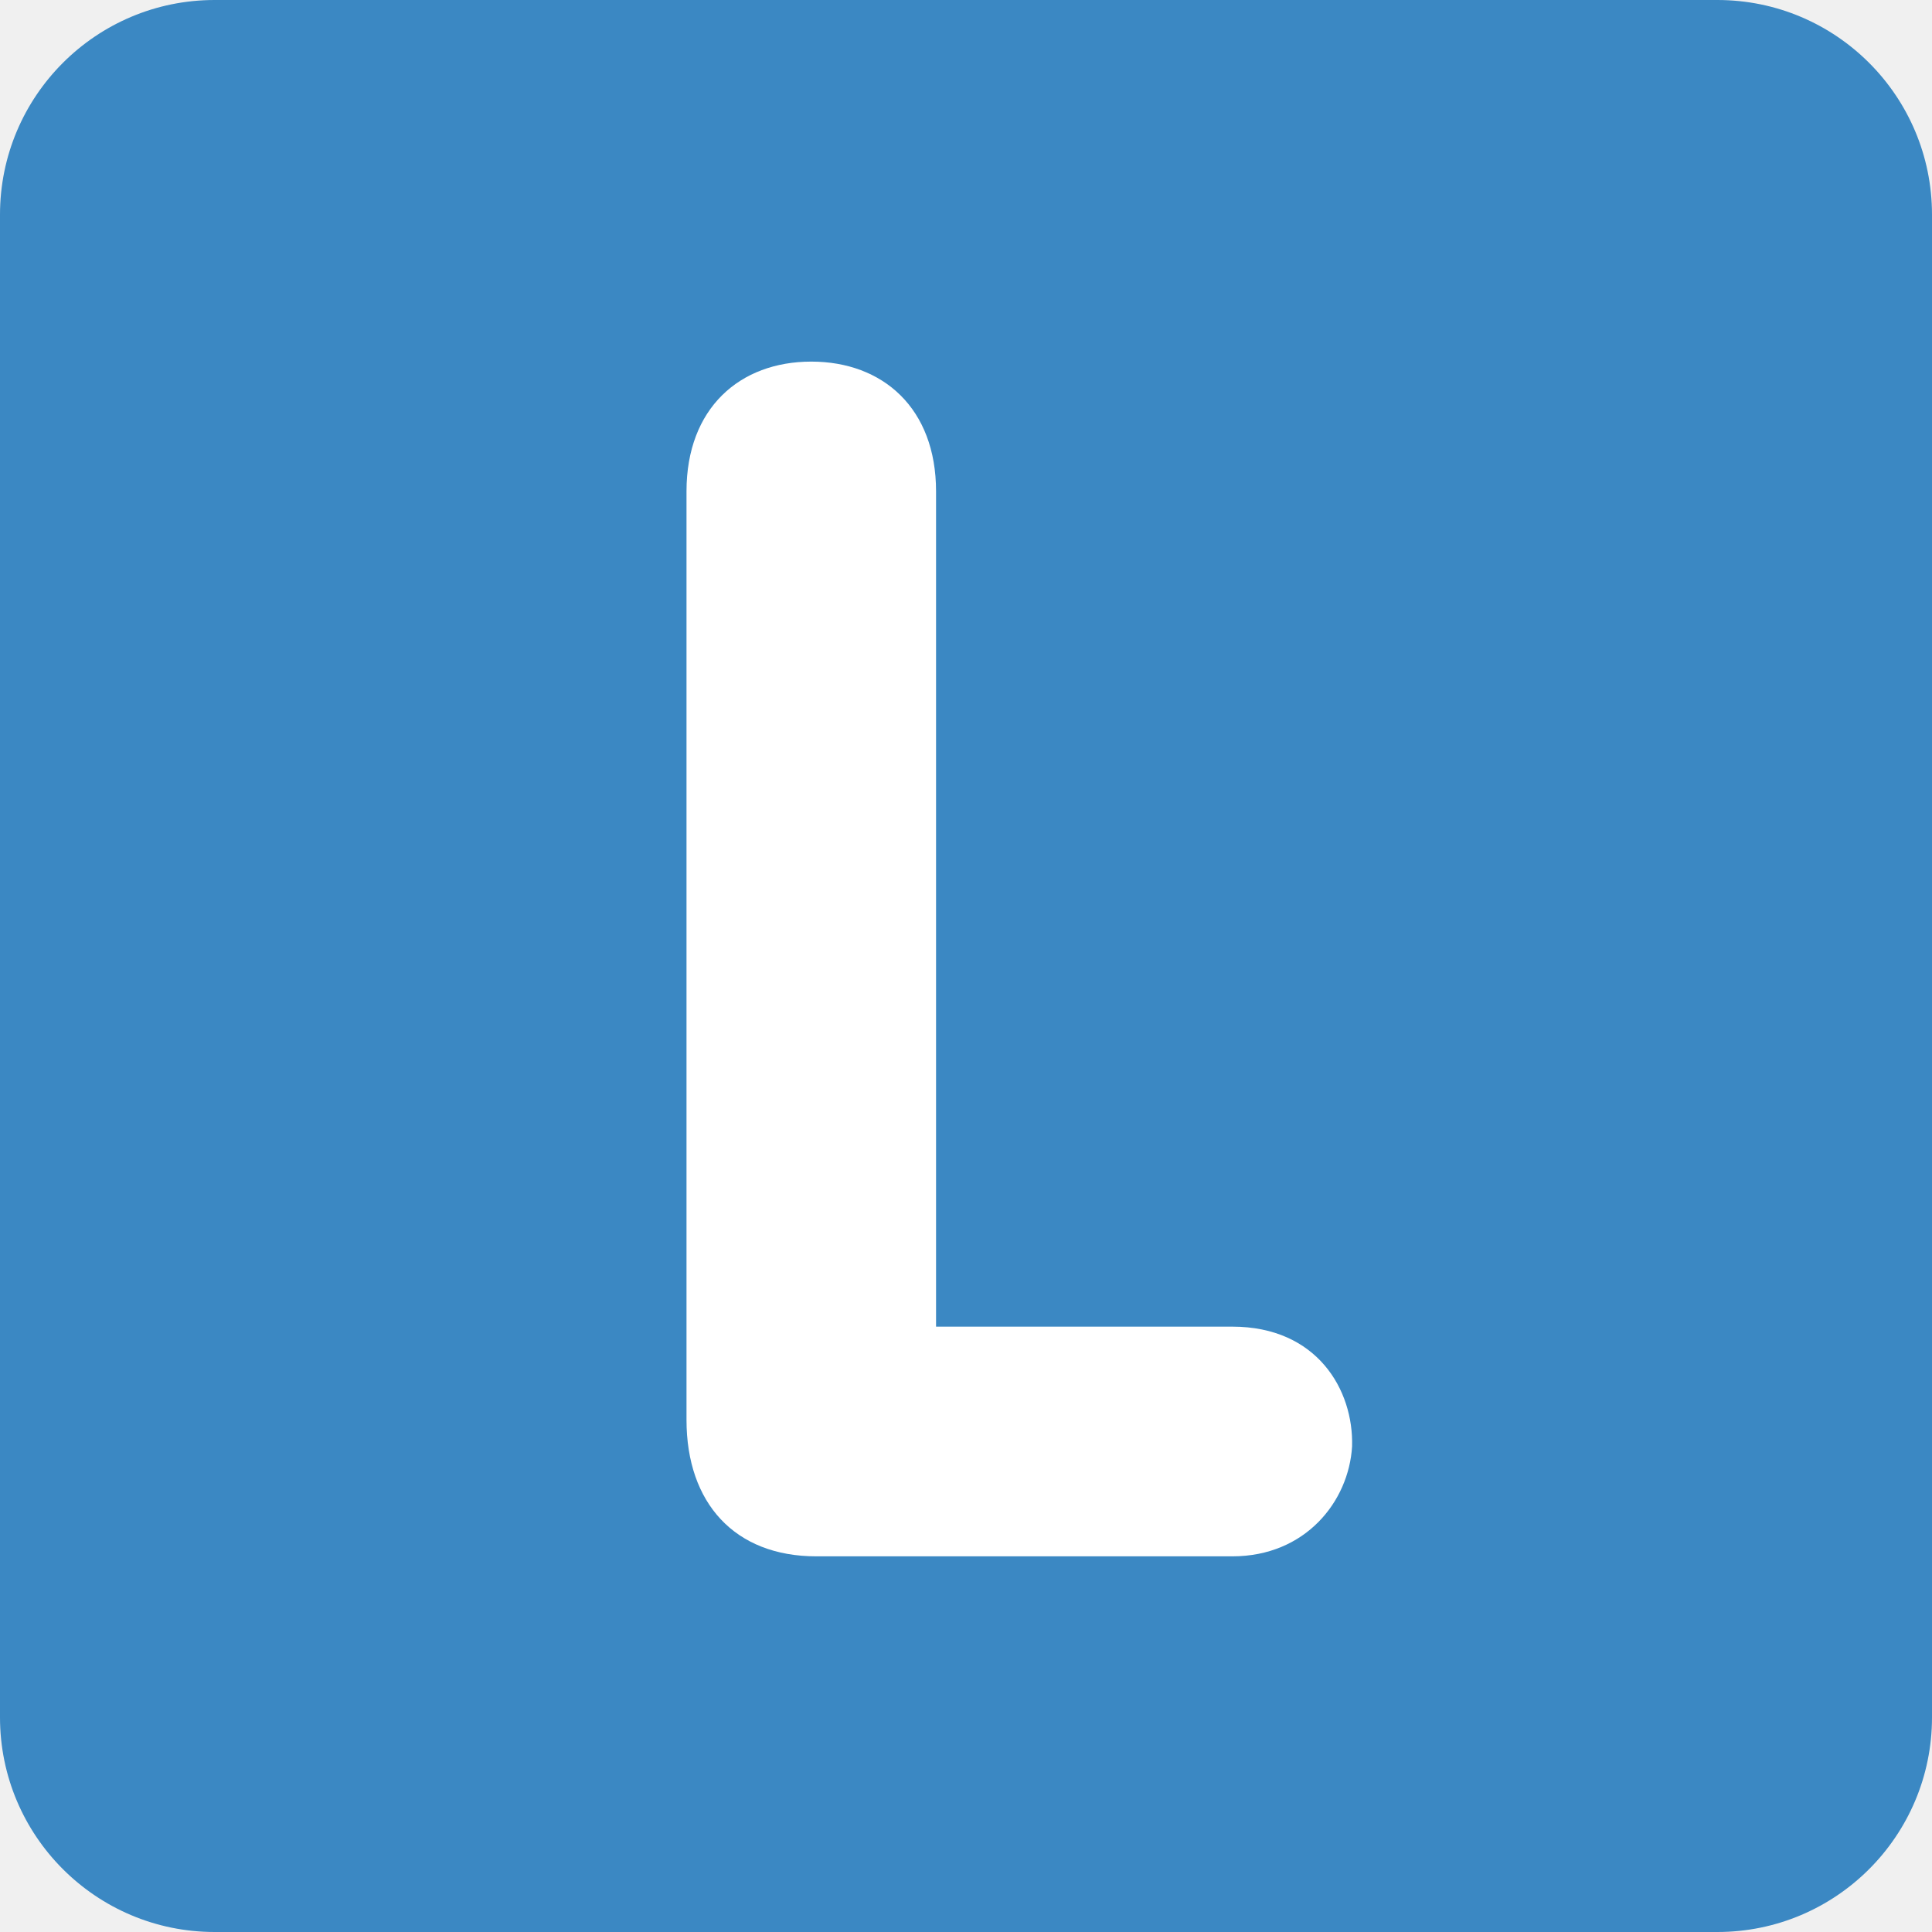
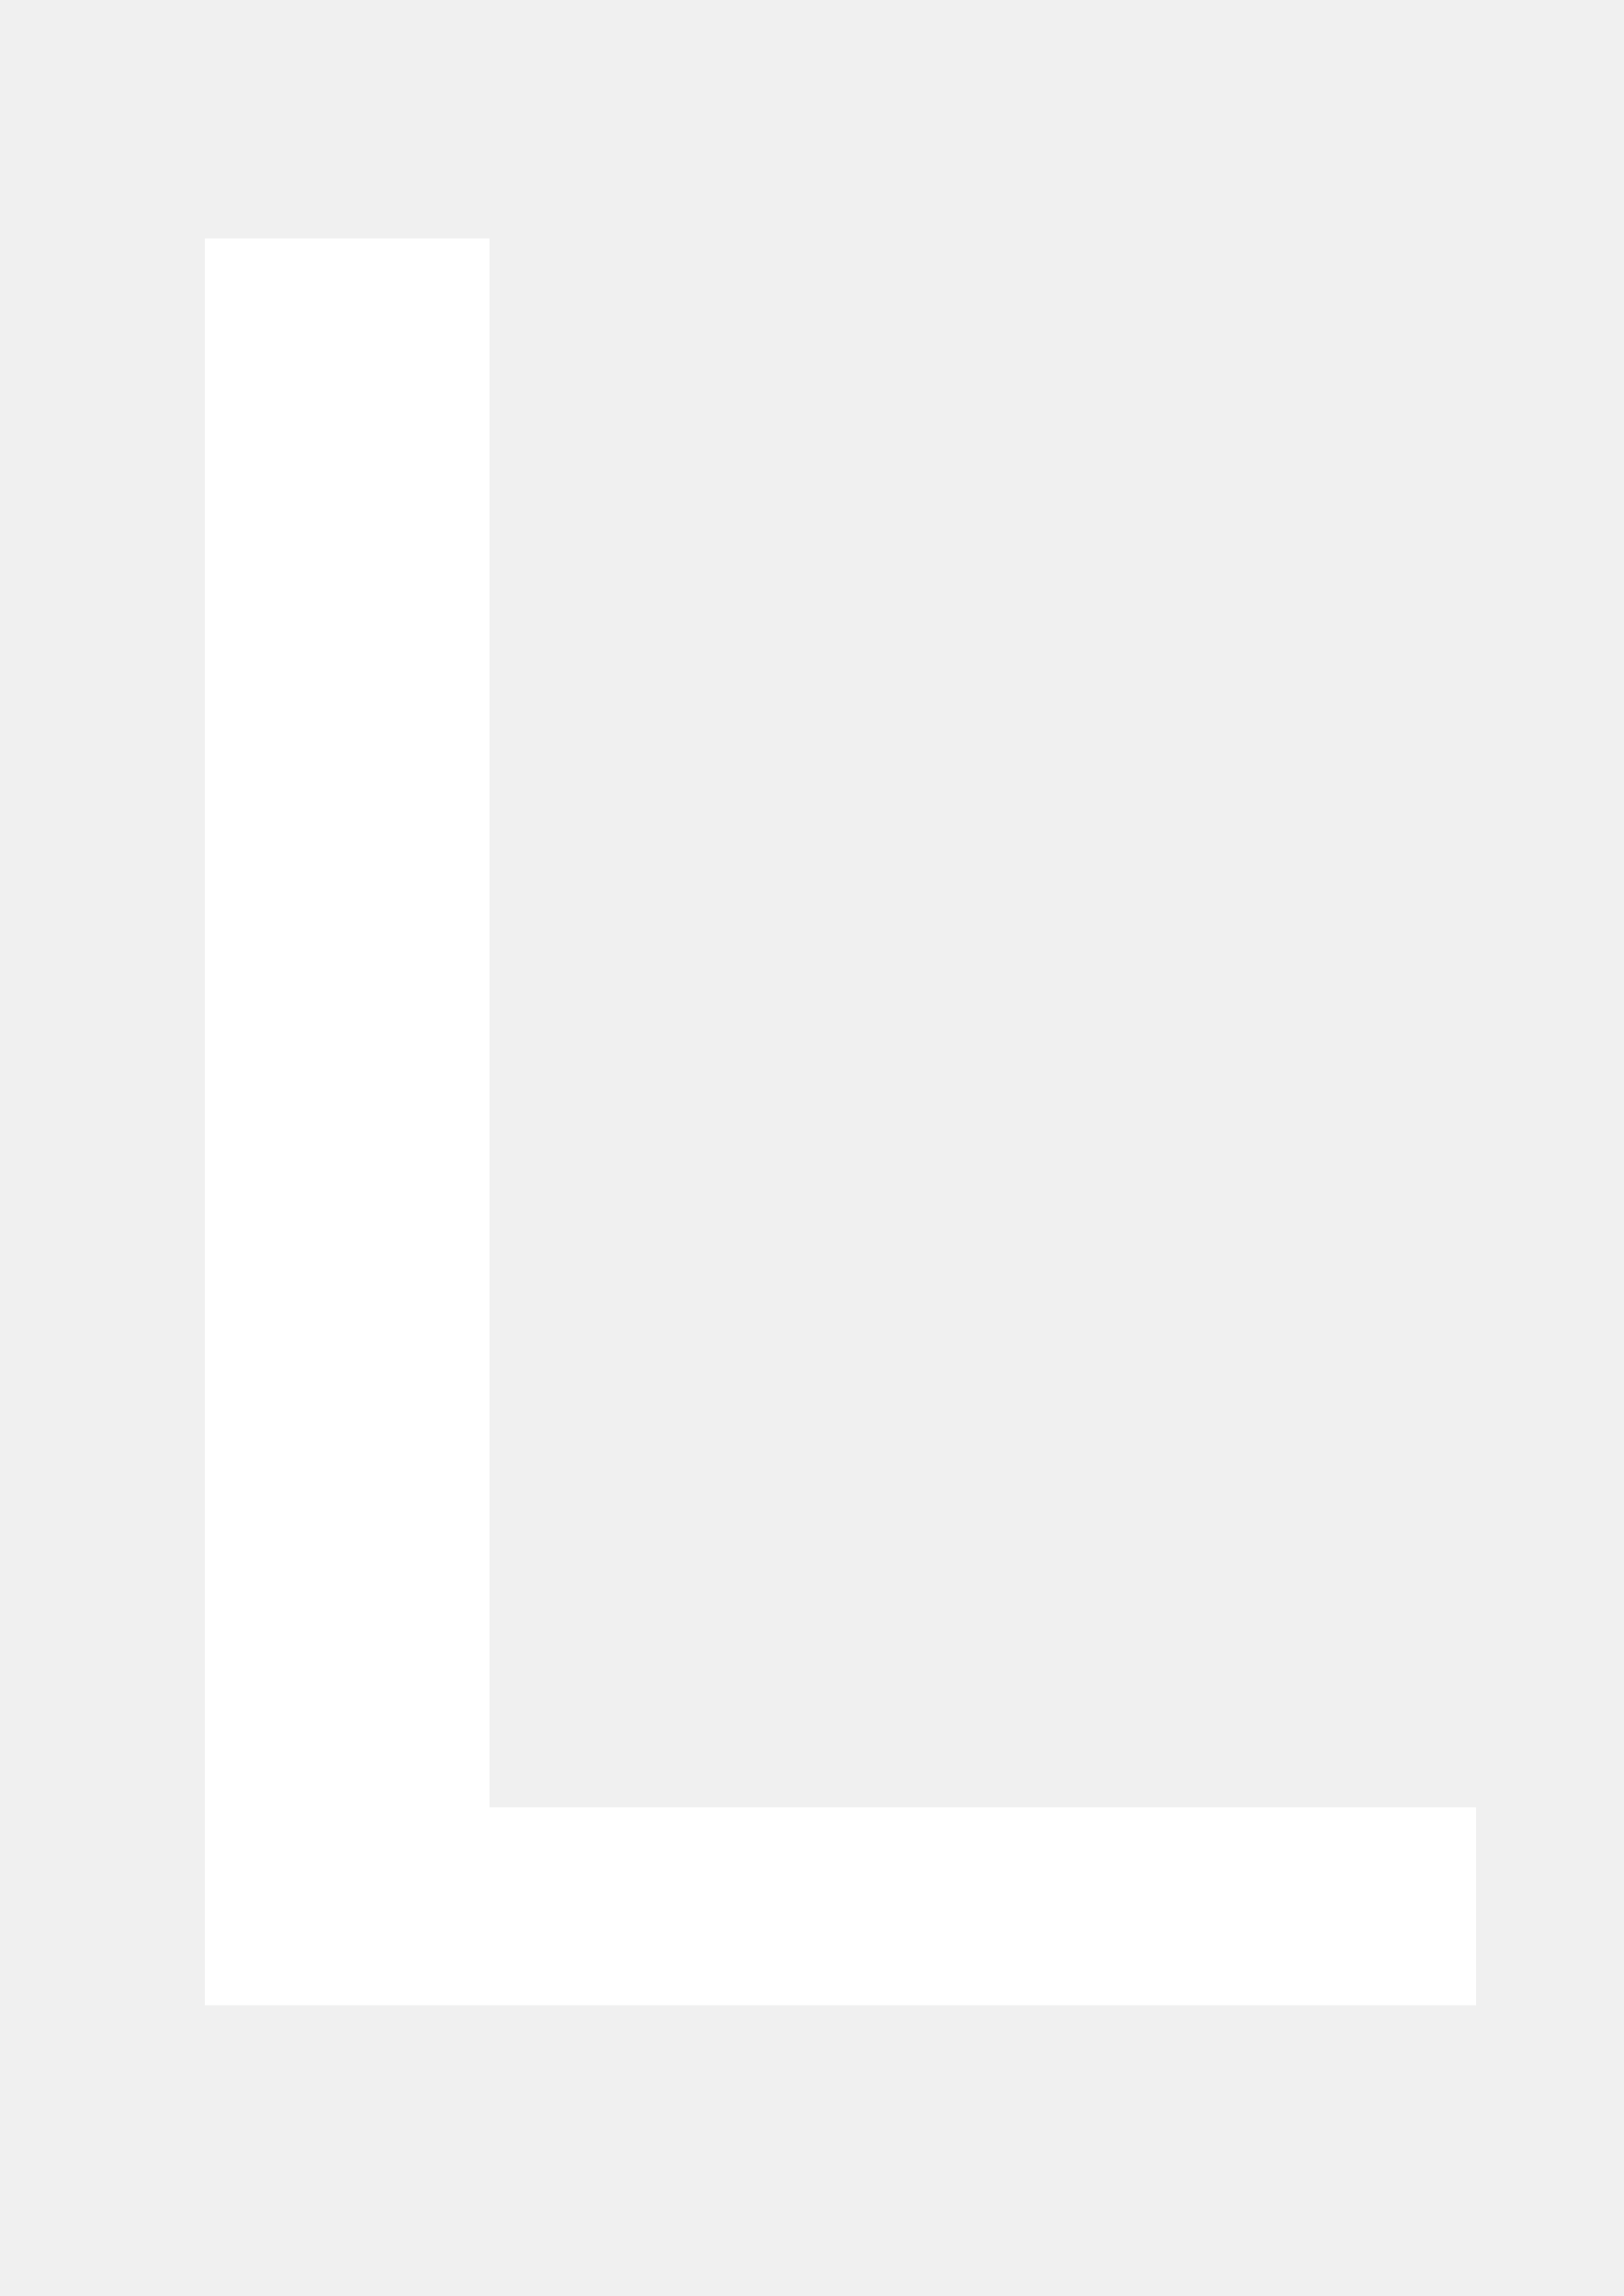
- <svg xmlns="http://www.w3.org/2000/svg" width="800px" height="800px" viewBox="0 0 36 36" aria-hidden="true" role="img" class="iconify iconify--twemoji" preserveAspectRatio="xMidYMid meet">
-   <path fill="#3B88C3" d="M36 32a4 4 0 0 1-4 4H4a4 4 0 0 1-4-4V4a4 4 0 0 1 4-4h28a4 4 0 0 1 4 4v28z" />
-   <path fill="#FFF" d="M12.792 9.156c0-1.55.992-2.418 2.325-2.418c1.333 0 2.325.868 2.325 2.418V24.72h5.52c1.58 0 2.263 1.179 2.232 2.232c-.061 1.025-.868 2.048-2.231 2.048H15.21c-1.519 0-2.418-.992-2.418-2.543V9.156z" />
+ <svg xmlns="http://www.w3.org/2000/svg" width="210mm" height="297mm" viewBox="0 0 210 297" version="1.1" id="svg1">
+   <defs id="defs1" />
+   <g id="layer1">
+     <text xml:space="preserve" style="font-size:361.826px;font-family:Tahoma;-inkscape-font-specification:Tahoma;text-align:start;writing-mode:lr-tb;direction:ltr;text-anchor:start;fill:#ffffff;stroke-width:8.48" x="-11.652" y="293.201" id="text1" transform="scale(1.130318,0.884707)">
+       <tspan id="tspan1" style="fill:#ffffff;stroke-width:8.48" x="-11.652" y="293.201">L</tspan>
+     </text>
+   </g>
</svg>
